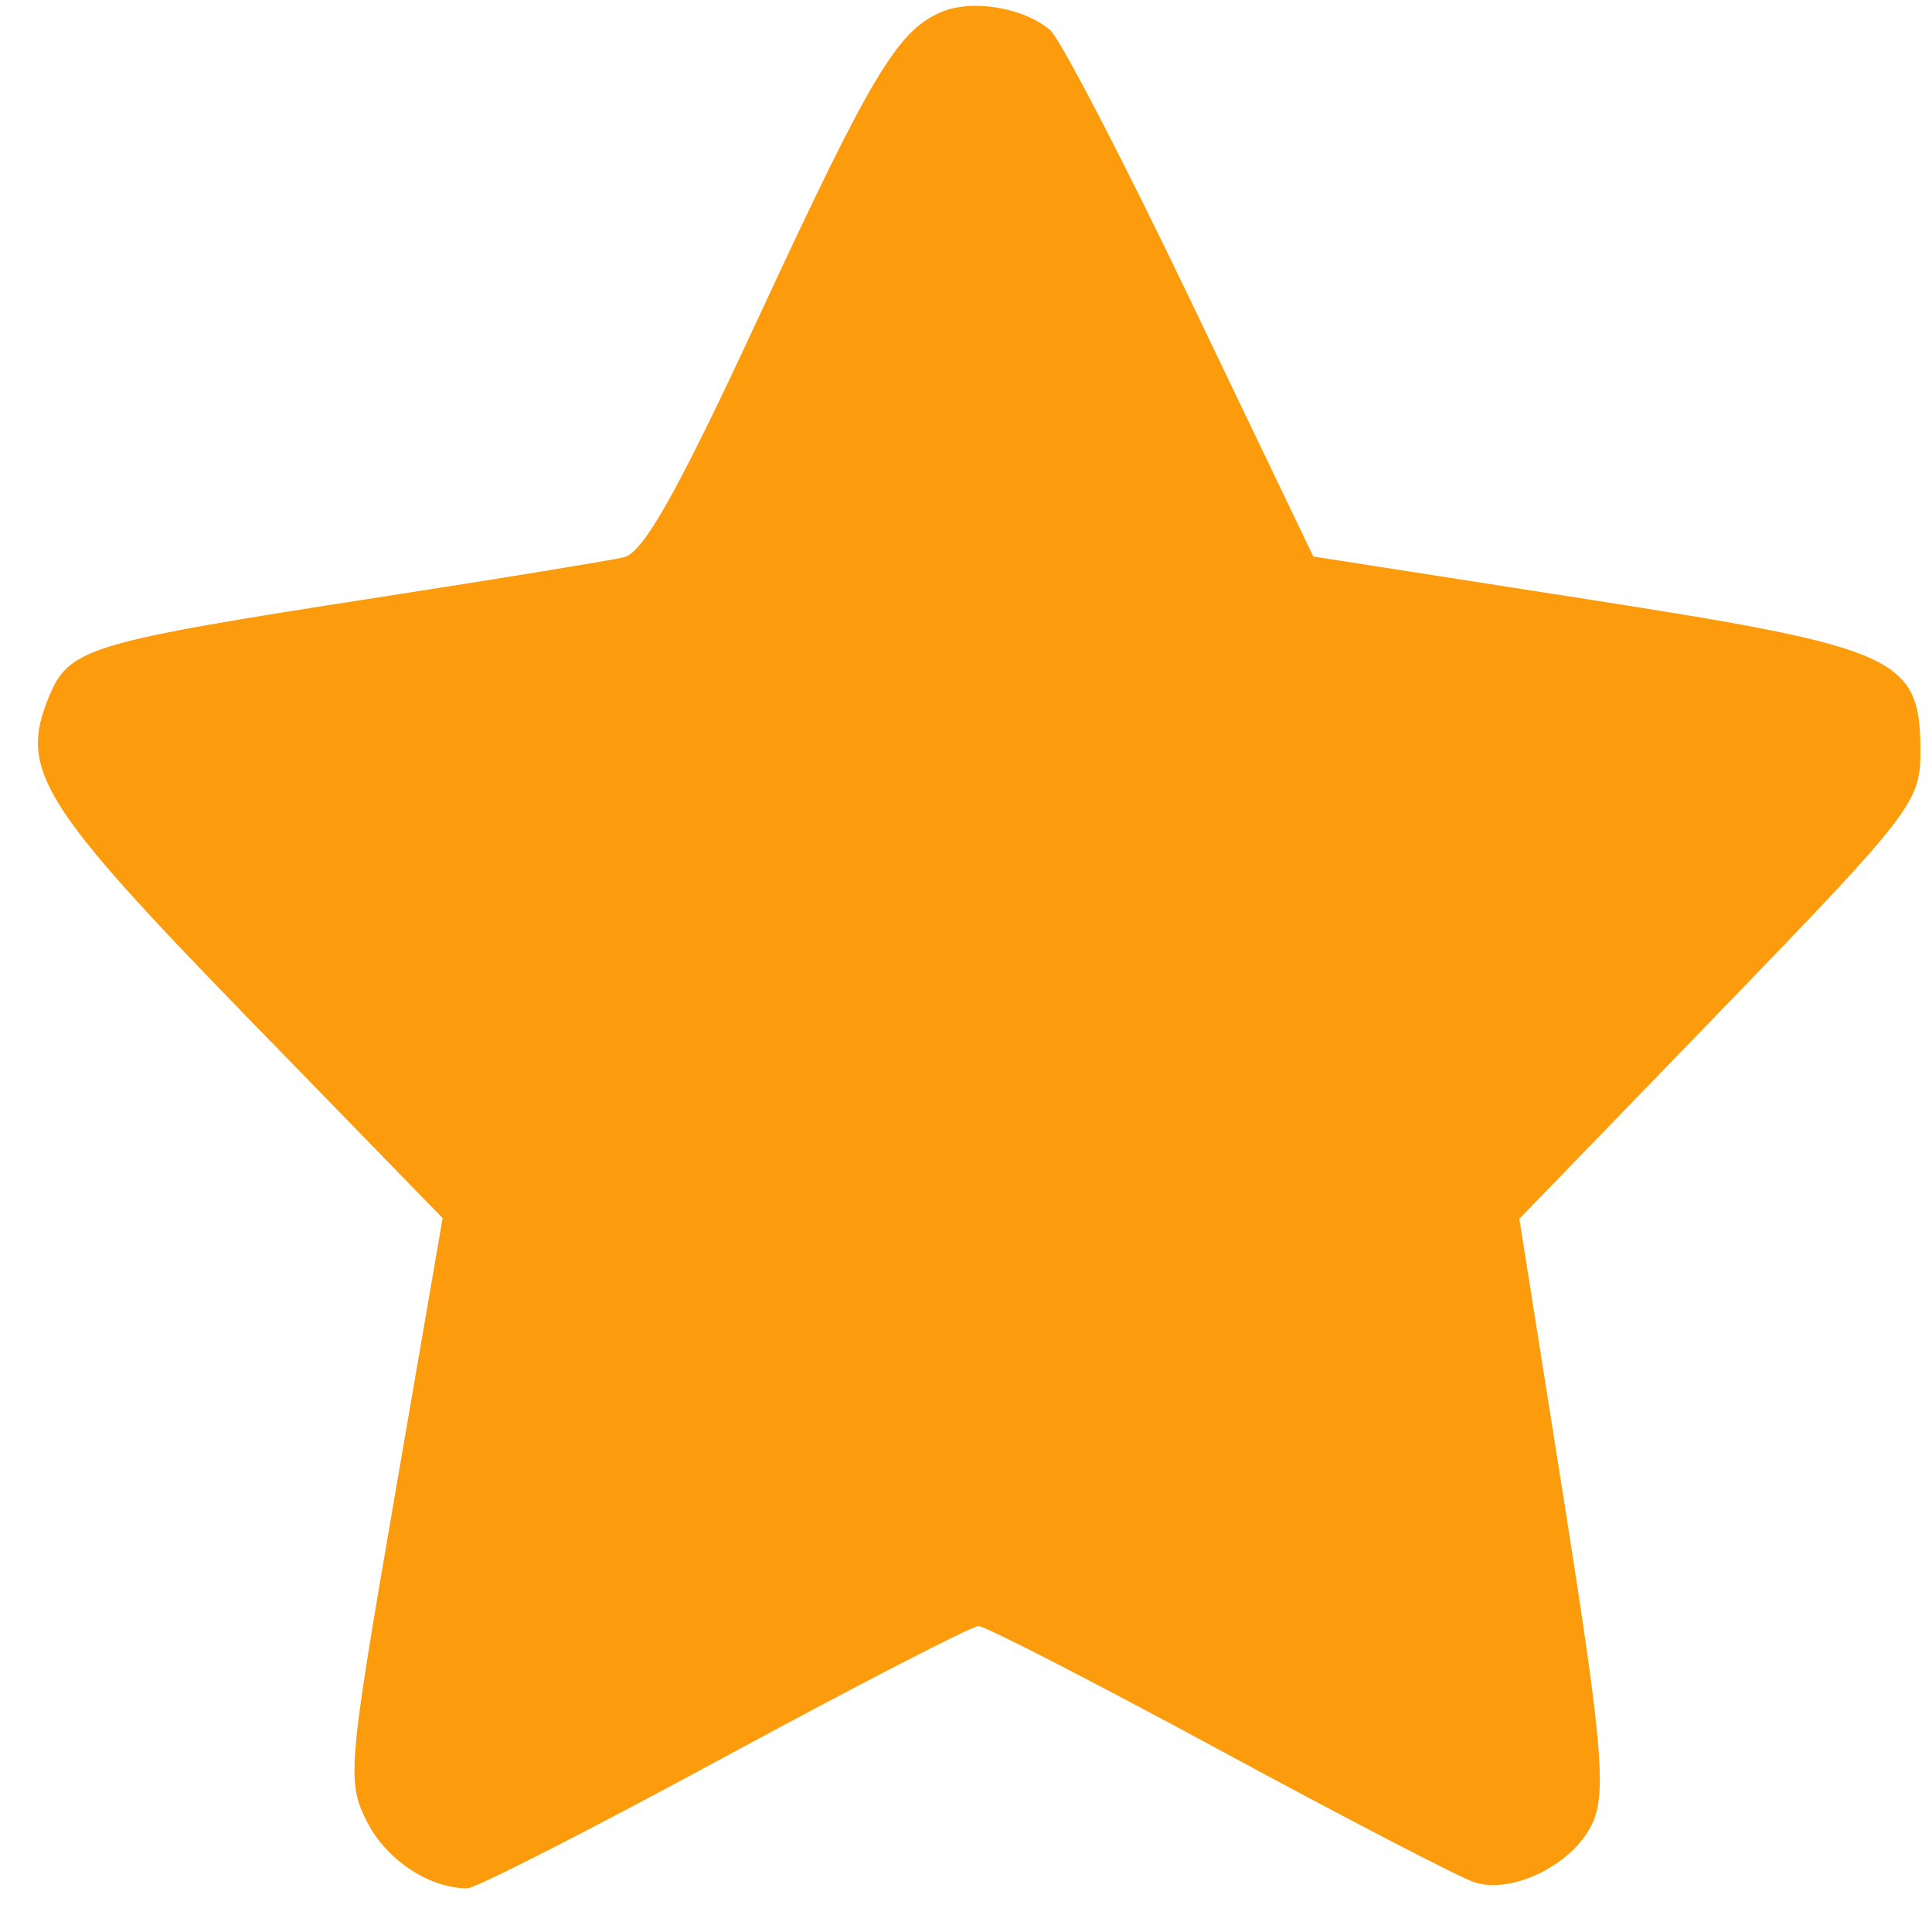
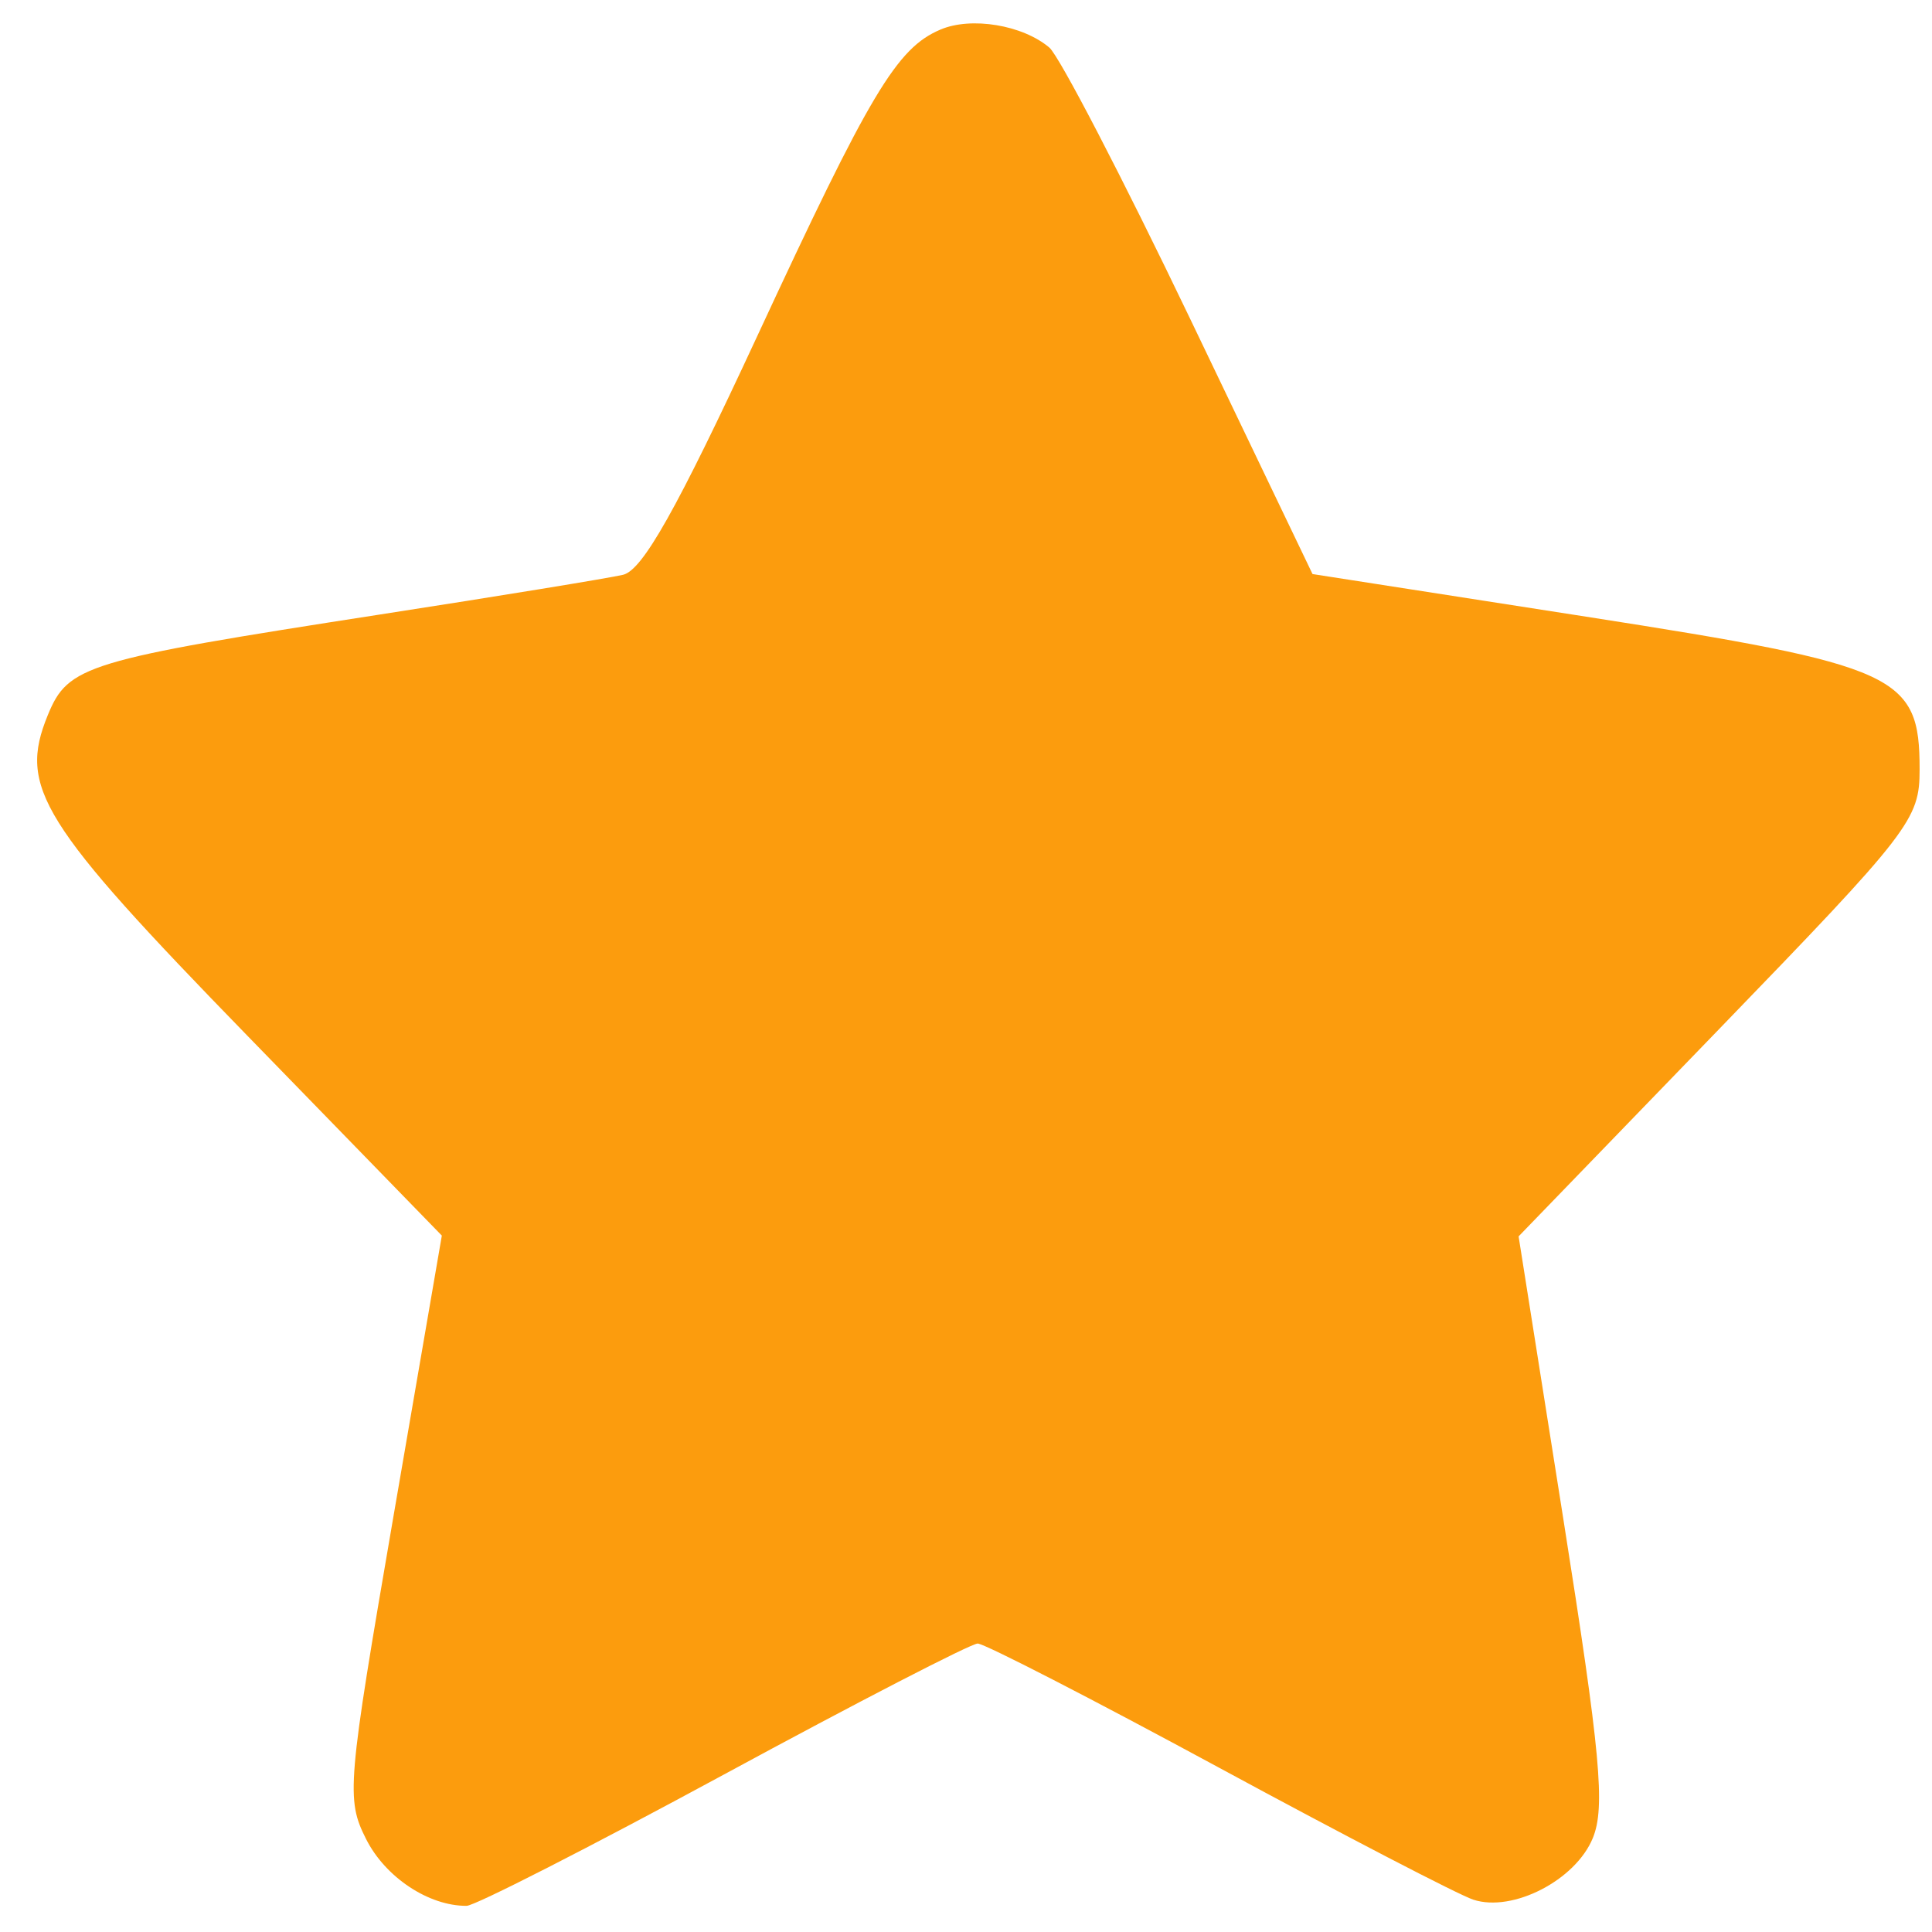
<svg xmlns="http://www.w3.org/2000/svg" width="39" height="39" viewBox="0 0 39 39" fill="none">
-   <path fill-rule="evenodd" clip-rule="evenodd" d="M19 0.243C18.117 0.618 17.586 1.507 15.295 6.444C13.678 9.929 12.987 11.158 12.592 11.25C12.301 11.318 10.089 11.679 7.676 12.053C1.733 12.975 1.392 13.078 0.98 14.084C0.383 15.542 0.826 16.254 5.015 20.56L8.935 24.589L7.958 30.259C7.024 35.68 7 35.965 7.406 36.77C7.794 37.541 8.668 38.122 9.435 38.118C9.603 38.117 11.938 36.926 14.623 35.47C17.309 34.015 19.617 32.824 19.752 32.824C19.886 32.824 22.073 33.948 24.611 35.322C27.149 36.697 29.465 37.899 29.758 37.995C30.554 38.254 31.82 37.6 32.169 36.751C32.424 36.127 32.324 35.047 31.573 30.303L30.67 24.604L34.718 20.421C38.591 16.418 38.766 16.191 38.766 15.176C38.766 13.273 38.341 13.078 32.037 12.096L26.511 11.234L24.037 6.075C22.677 3.237 21.399 0.777 21.197 0.606C20.659 0.15 19.621 -0.021 19 0.243Z" fill="#FC9C0D" />
+   <path fill-rule="evenodd" clip-rule="evenodd" d="M18.984 0.597C18.102 0.972 17.571 1.86 15.28 6.798C13.662 10.283 12.971 11.511 12.577 11.603C12.285 11.671 10.073 12.033 7.661 12.406C1.718 13.328 1.376 13.431 0.964 14.438C0.367 15.896 0.81 16.608 5 20.914L8.919 24.942L7.942 30.612C7.008 36.034 6.984 36.318 7.39 37.124C7.778 37.895 8.653 38.476 9.419 38.472C9.587 38.471 11.922 37.279 14.608 35.824C17.294 34.368 19.601 33.177 19.736 33.177C19.871 33.177 22.058 34.302 24.595 35.676C27.133 37.05 29.449 38.253 29.742 38.348C30.538 38.607 31.805 37.954 32.153 37.104C32.408 36.481 32.308 35.401 31.557 30.657L30.655 24.958L34.702 20.774C38.575 16.771 38.75 16.544 38.75 15.53C38.75 13.626 38.325 13.432 32.022 12.449L26.495 11.588L24.021 6.428C22.661 3.591 21.383 1.13 21.182 0.96C20.643 0.504 19.606 0.332 18.984 0.597Z" fill="#FC9C0D" />
</svg>
